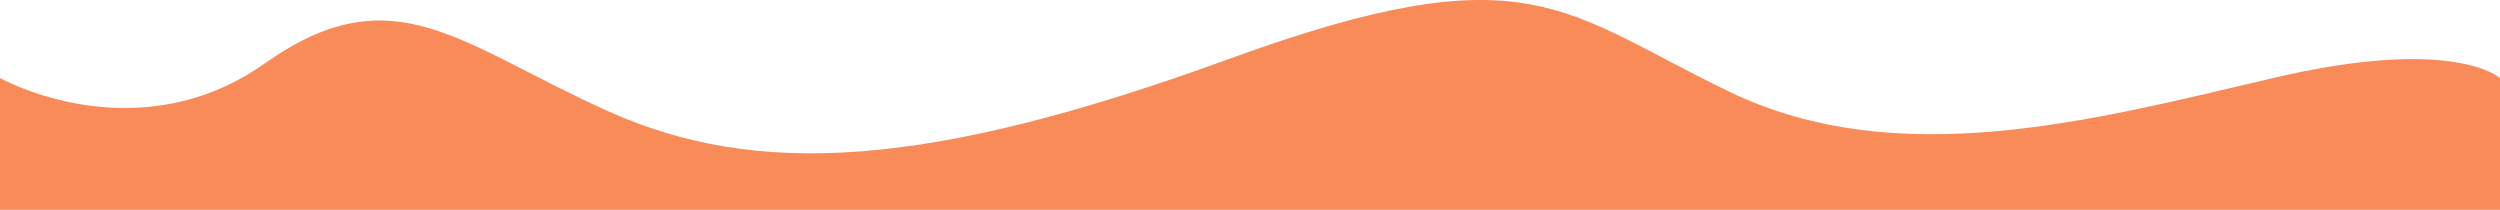
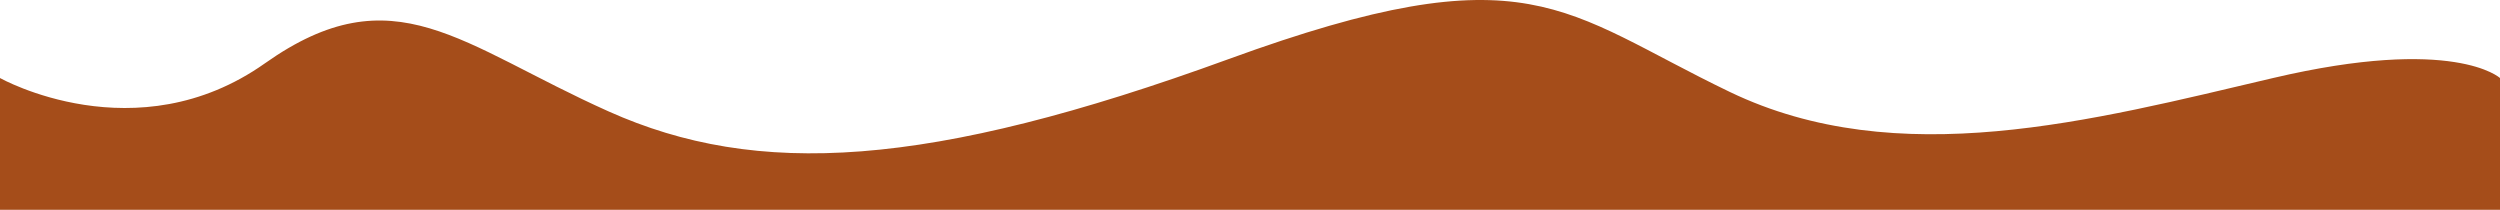
- <svg xmlns="http://www.w3.org/2000/svg" id="Layer_2" viewBox="0 0 1920 161.11">
+ <svg xmlns="http://www.w3.org/2000/svg" preserveAspectRatio="none" id="Layer_2" viewBox="0 0 1920 161.11">
  <g id="Layer_1-2">
-     <path d="m0,59.93v101.18h1920V59.93s-35.16-32.68-174.33,0-288.17,72.68-417.17,10.68-153.99-109.4-385-25.2-362,91.2-476,40.2S302.5-21.39,203.5,48.61,0,59.93,0,59.93Z" style="fill:#f88b58;" />
+     <path d="m0,59.93v101.18h1920V59.93s-35.16-32.68-174.33,0-288.17,72.68-417.17,10.68-153.99-109.4-385-25.2-362,91.2-476,40.2S302.5-21.39,203.5,48.61,0,59.93,0,59.93Z" style="fill:#a54d1a;" />
  </g>
</svg>
